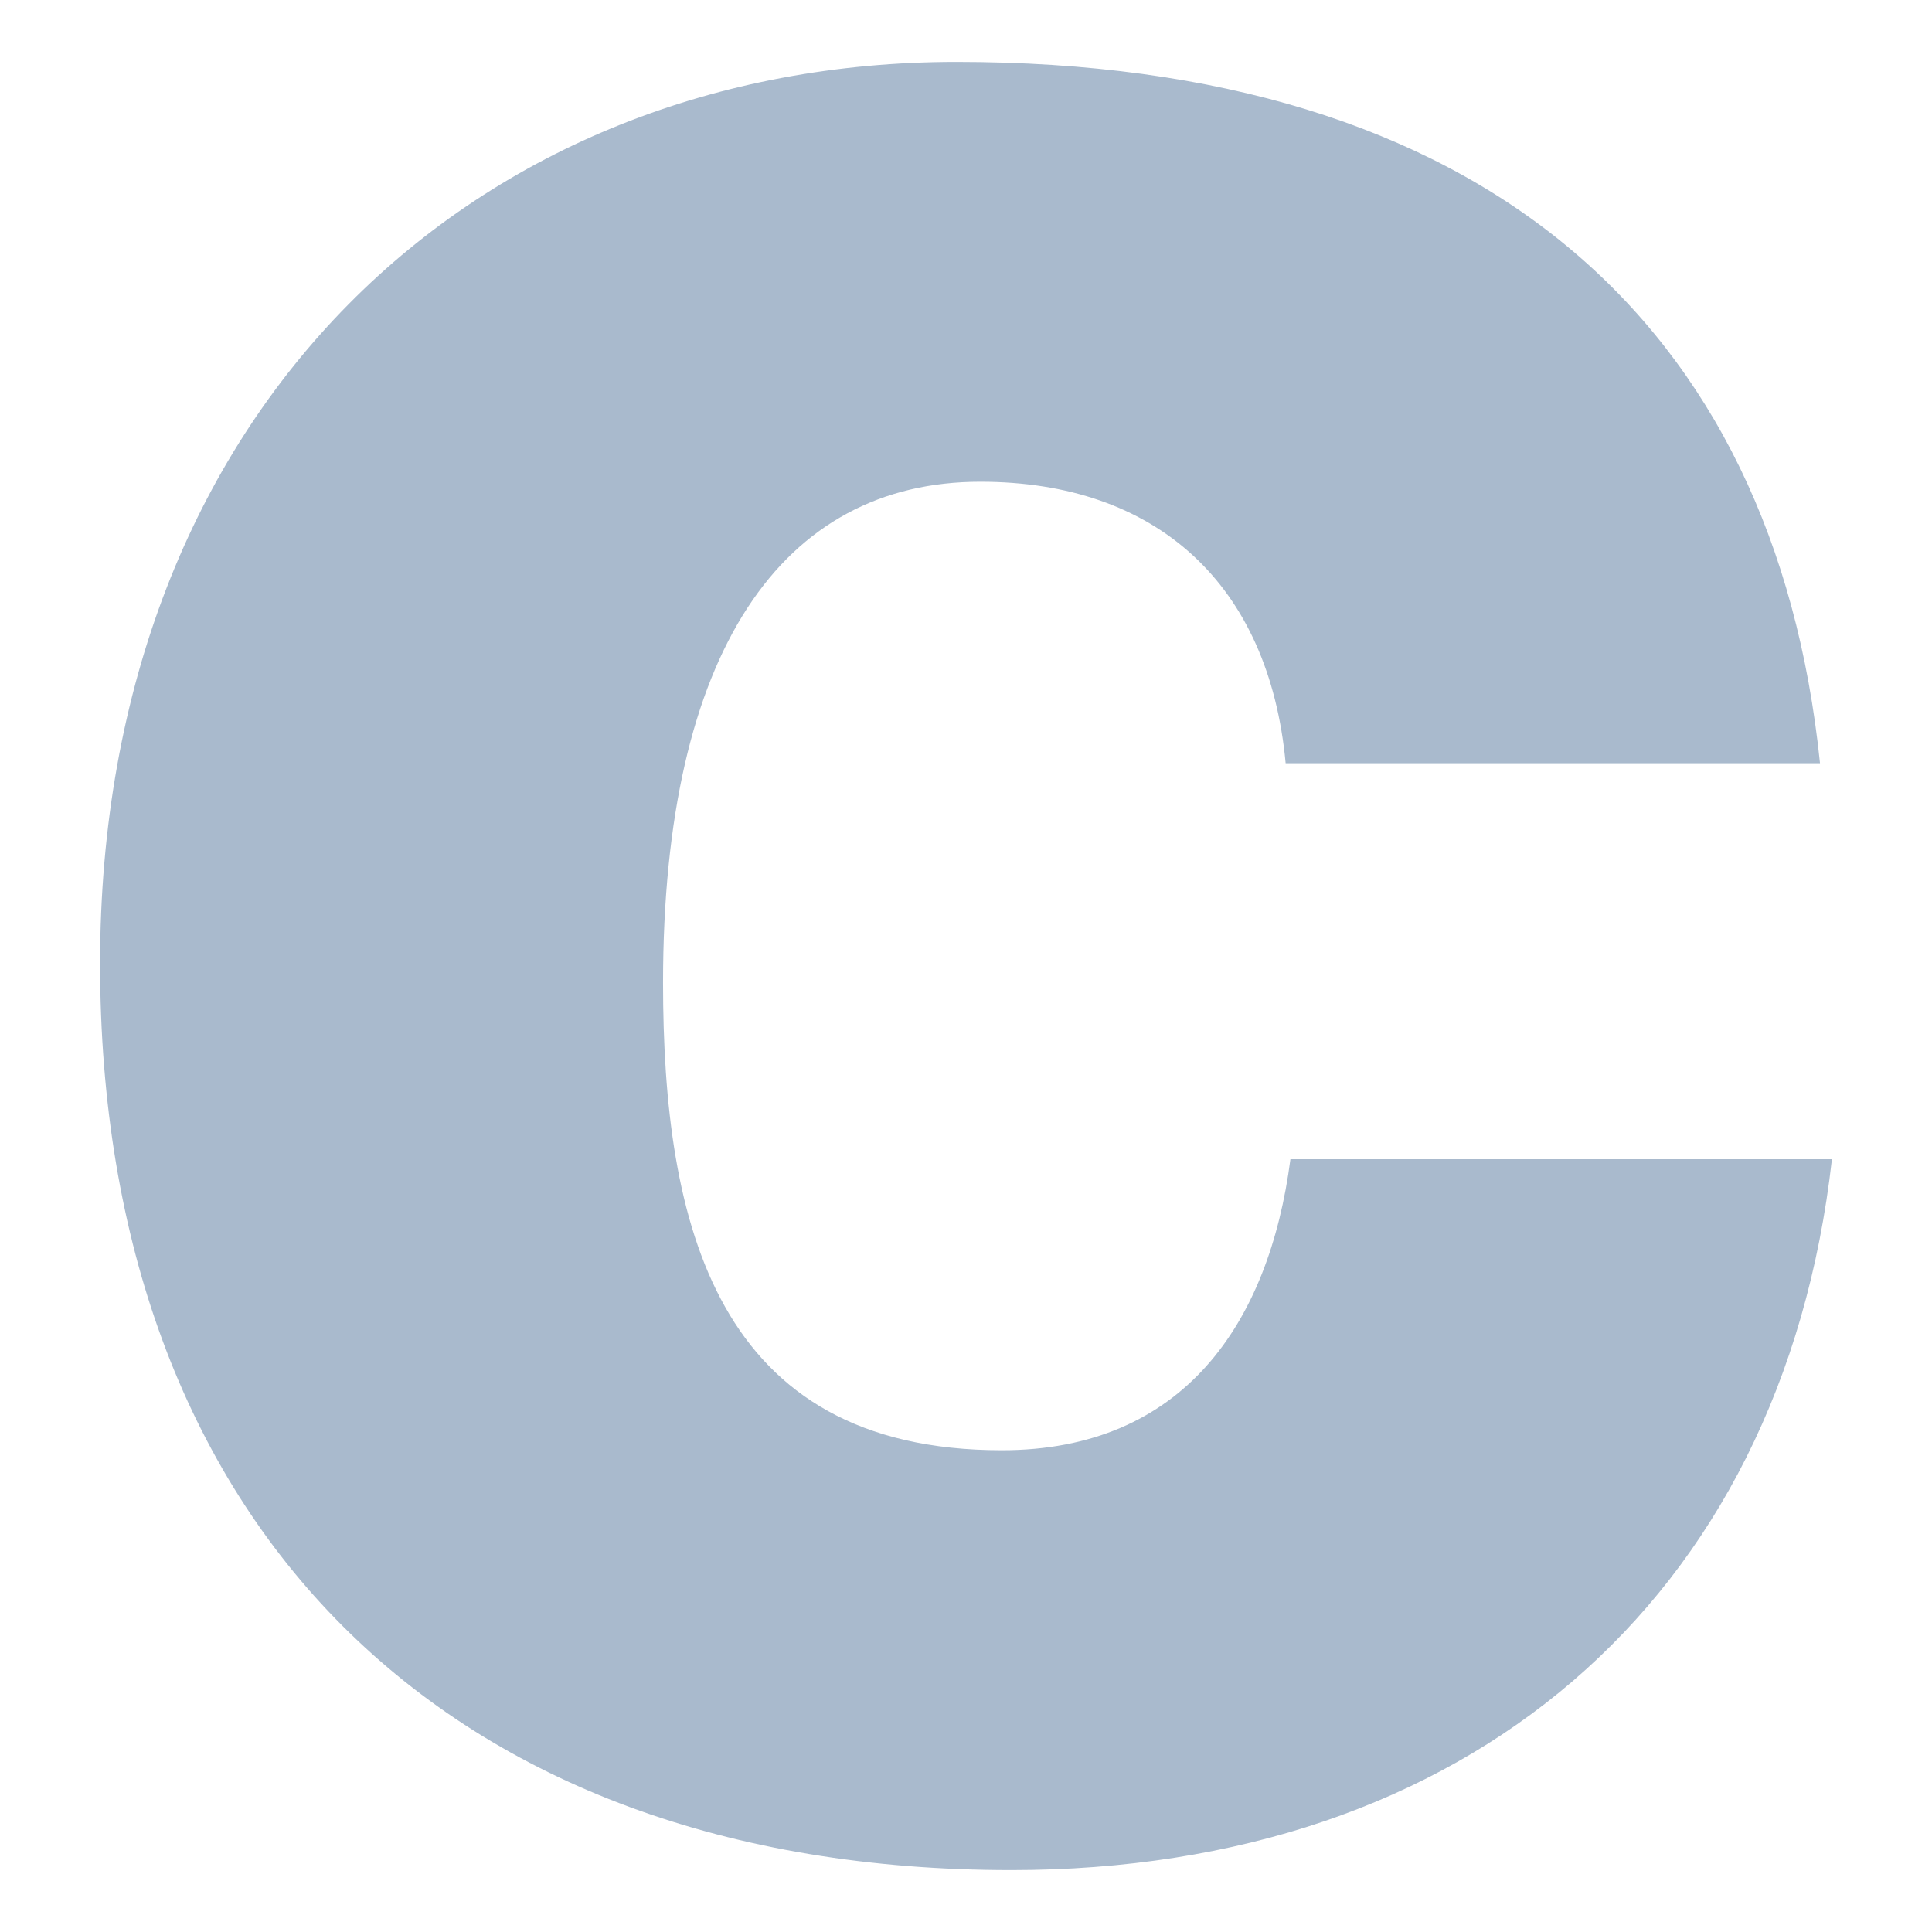
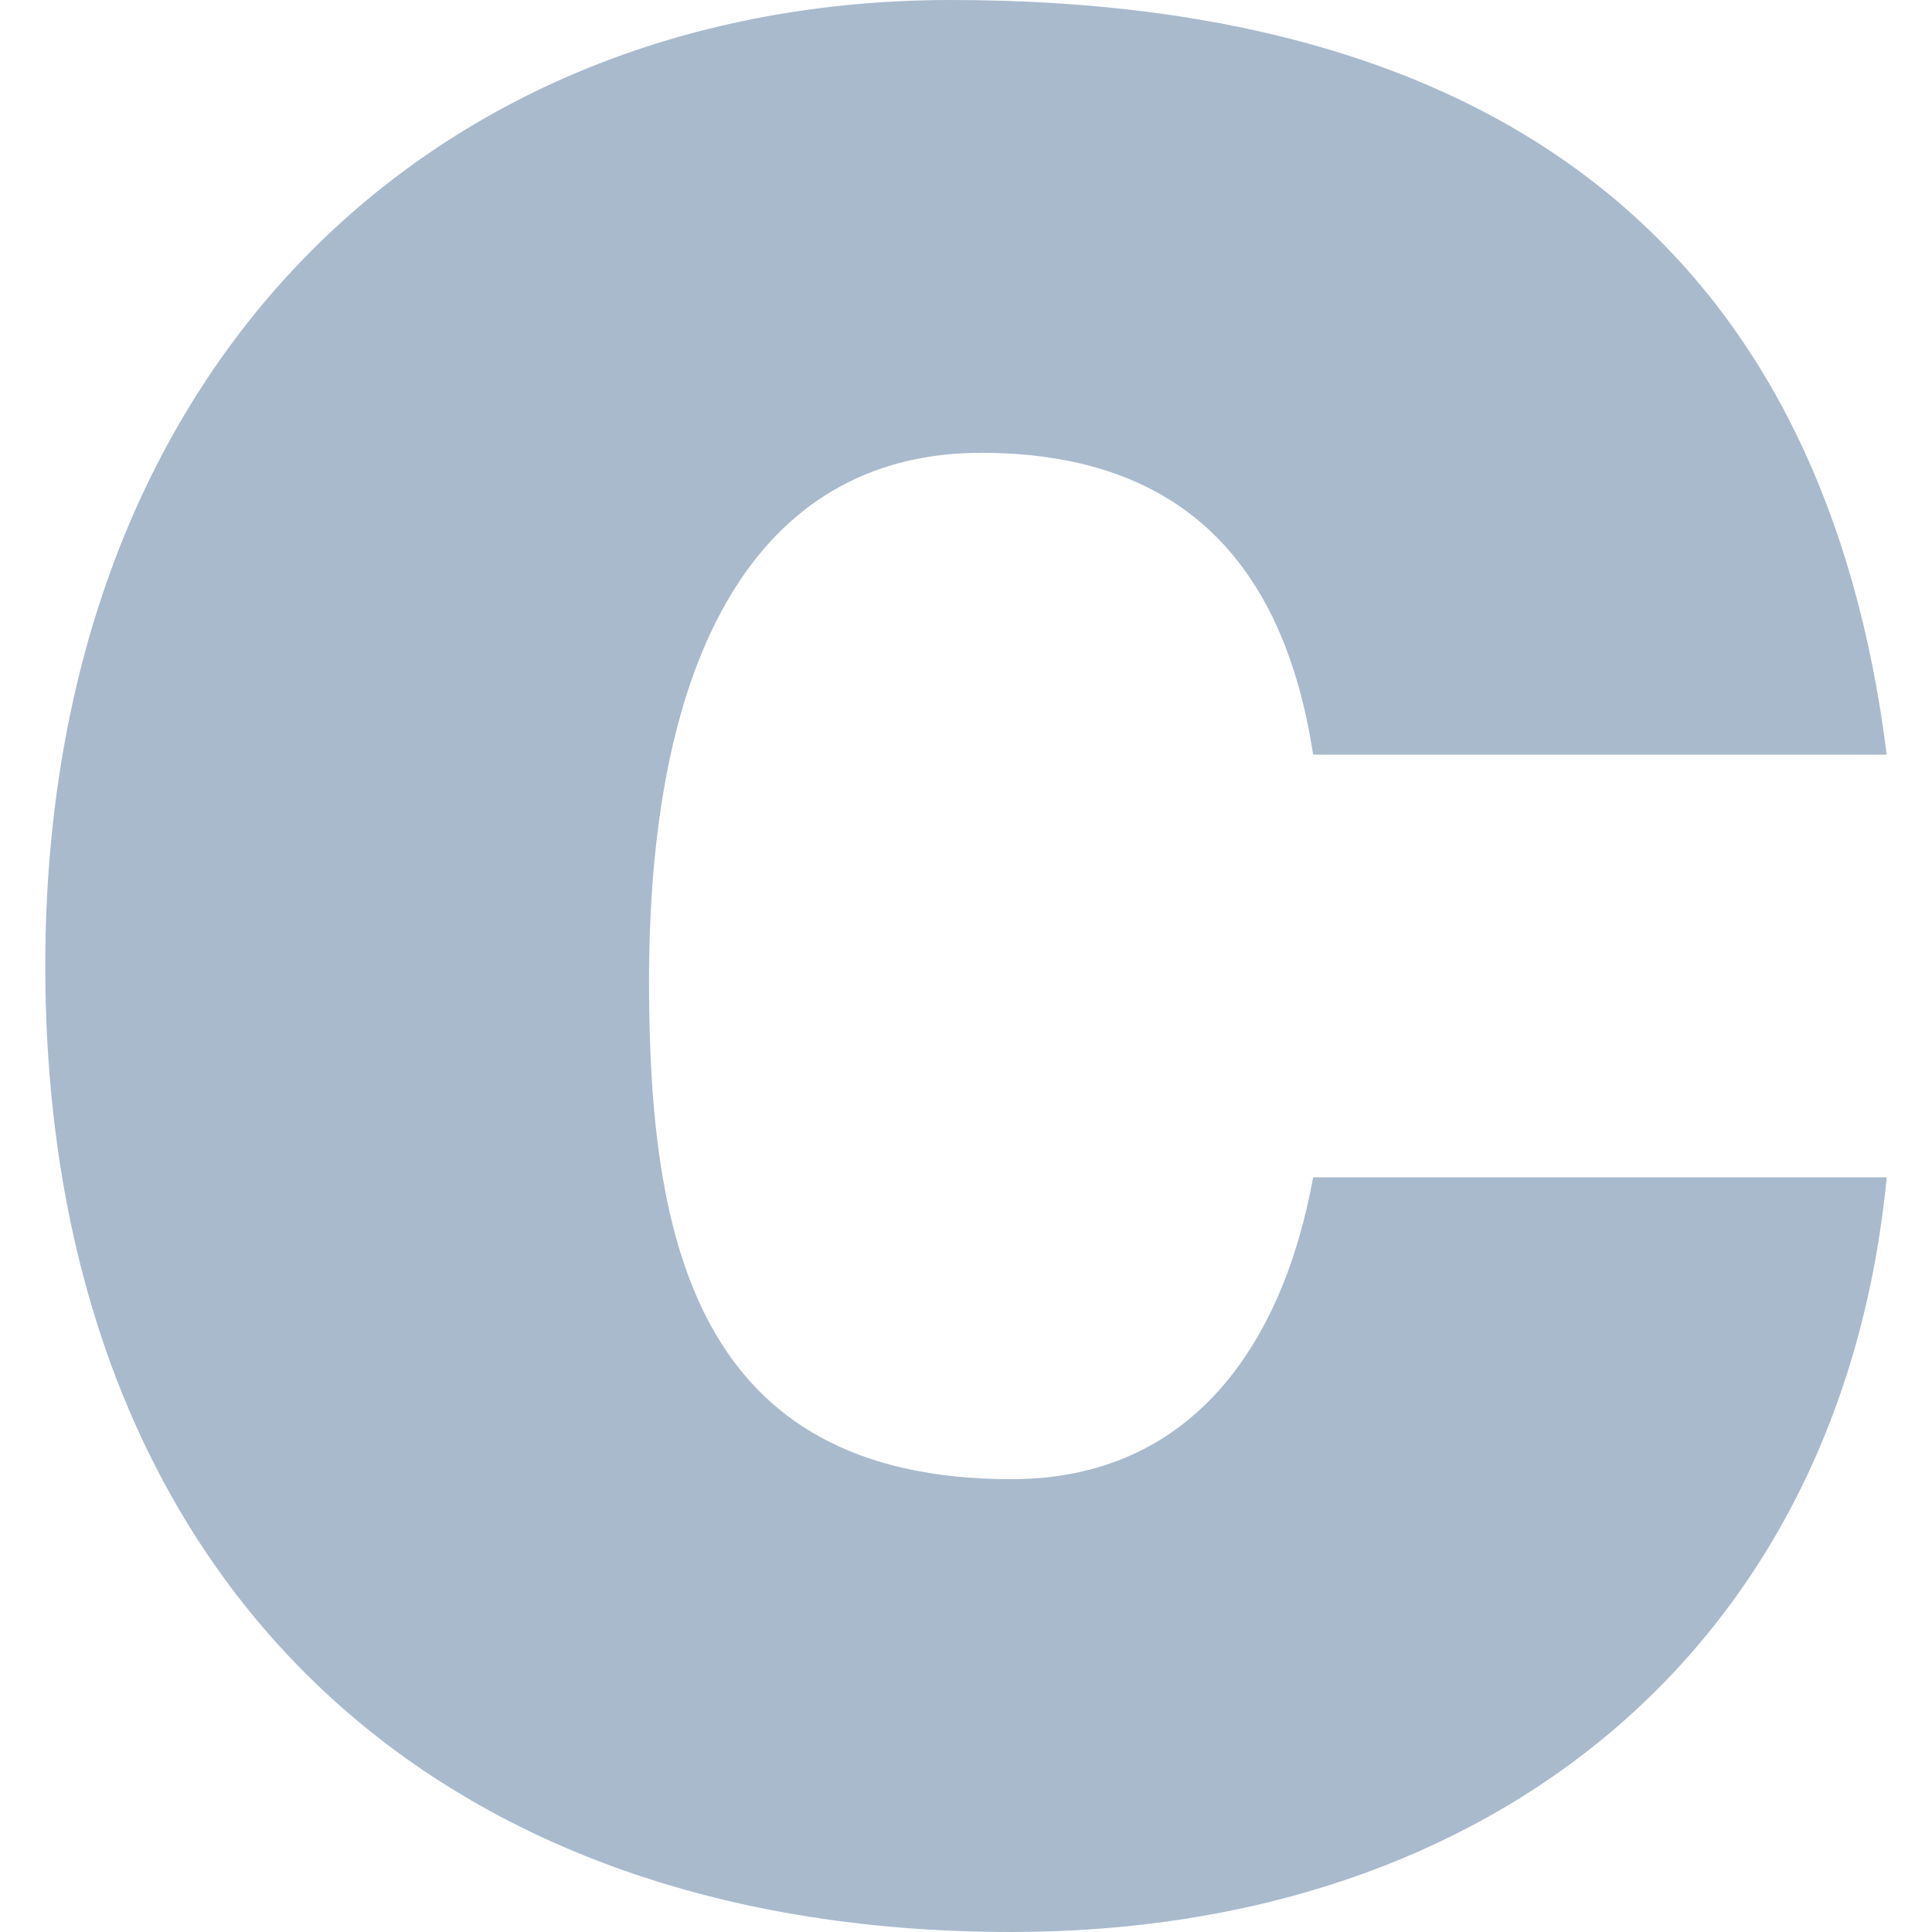
- <svg xmlns="http://www.w3.org/2000/svg" viewBox="0 0 100 100">
-   <path style="fill:#a9bacd" d="M 94.203,39.505 C 91.857,16.663 76.67,3.204 49.506,3.204 24.688,3.204 5.18,21.108 5.18,49.877 c 0,28.892 17.78,46.919 47.166,46.919 23.46,0 39.881,-13.829 42.474,-36.795 H 66.792 c -1.111,8.52 -5.556,15.064 -14.94,15.064 -14.817,0 -17.533,-11.73 -17.533,-24.201 0,-17.163 6.174,-25.929 16.422,-25.929 9.137,0 14.94,5.309 15.804,14.57 z" />
+ <svg xmlns="http://www.w3.org/2000/svg" viewBox="0 0 128 128">
+   <path fill="#a9bacd" d="M125 50c-4-32-24-50-62-50C29 0 3 24 3 64c0 39 24 64 64 64 32 0 55-19 58-50H87c-2 11-8 20-20 20-21 0-24-16-24-33 0-23 8-35 22-35 13 0 20 7 22 20z" />
</svg>
